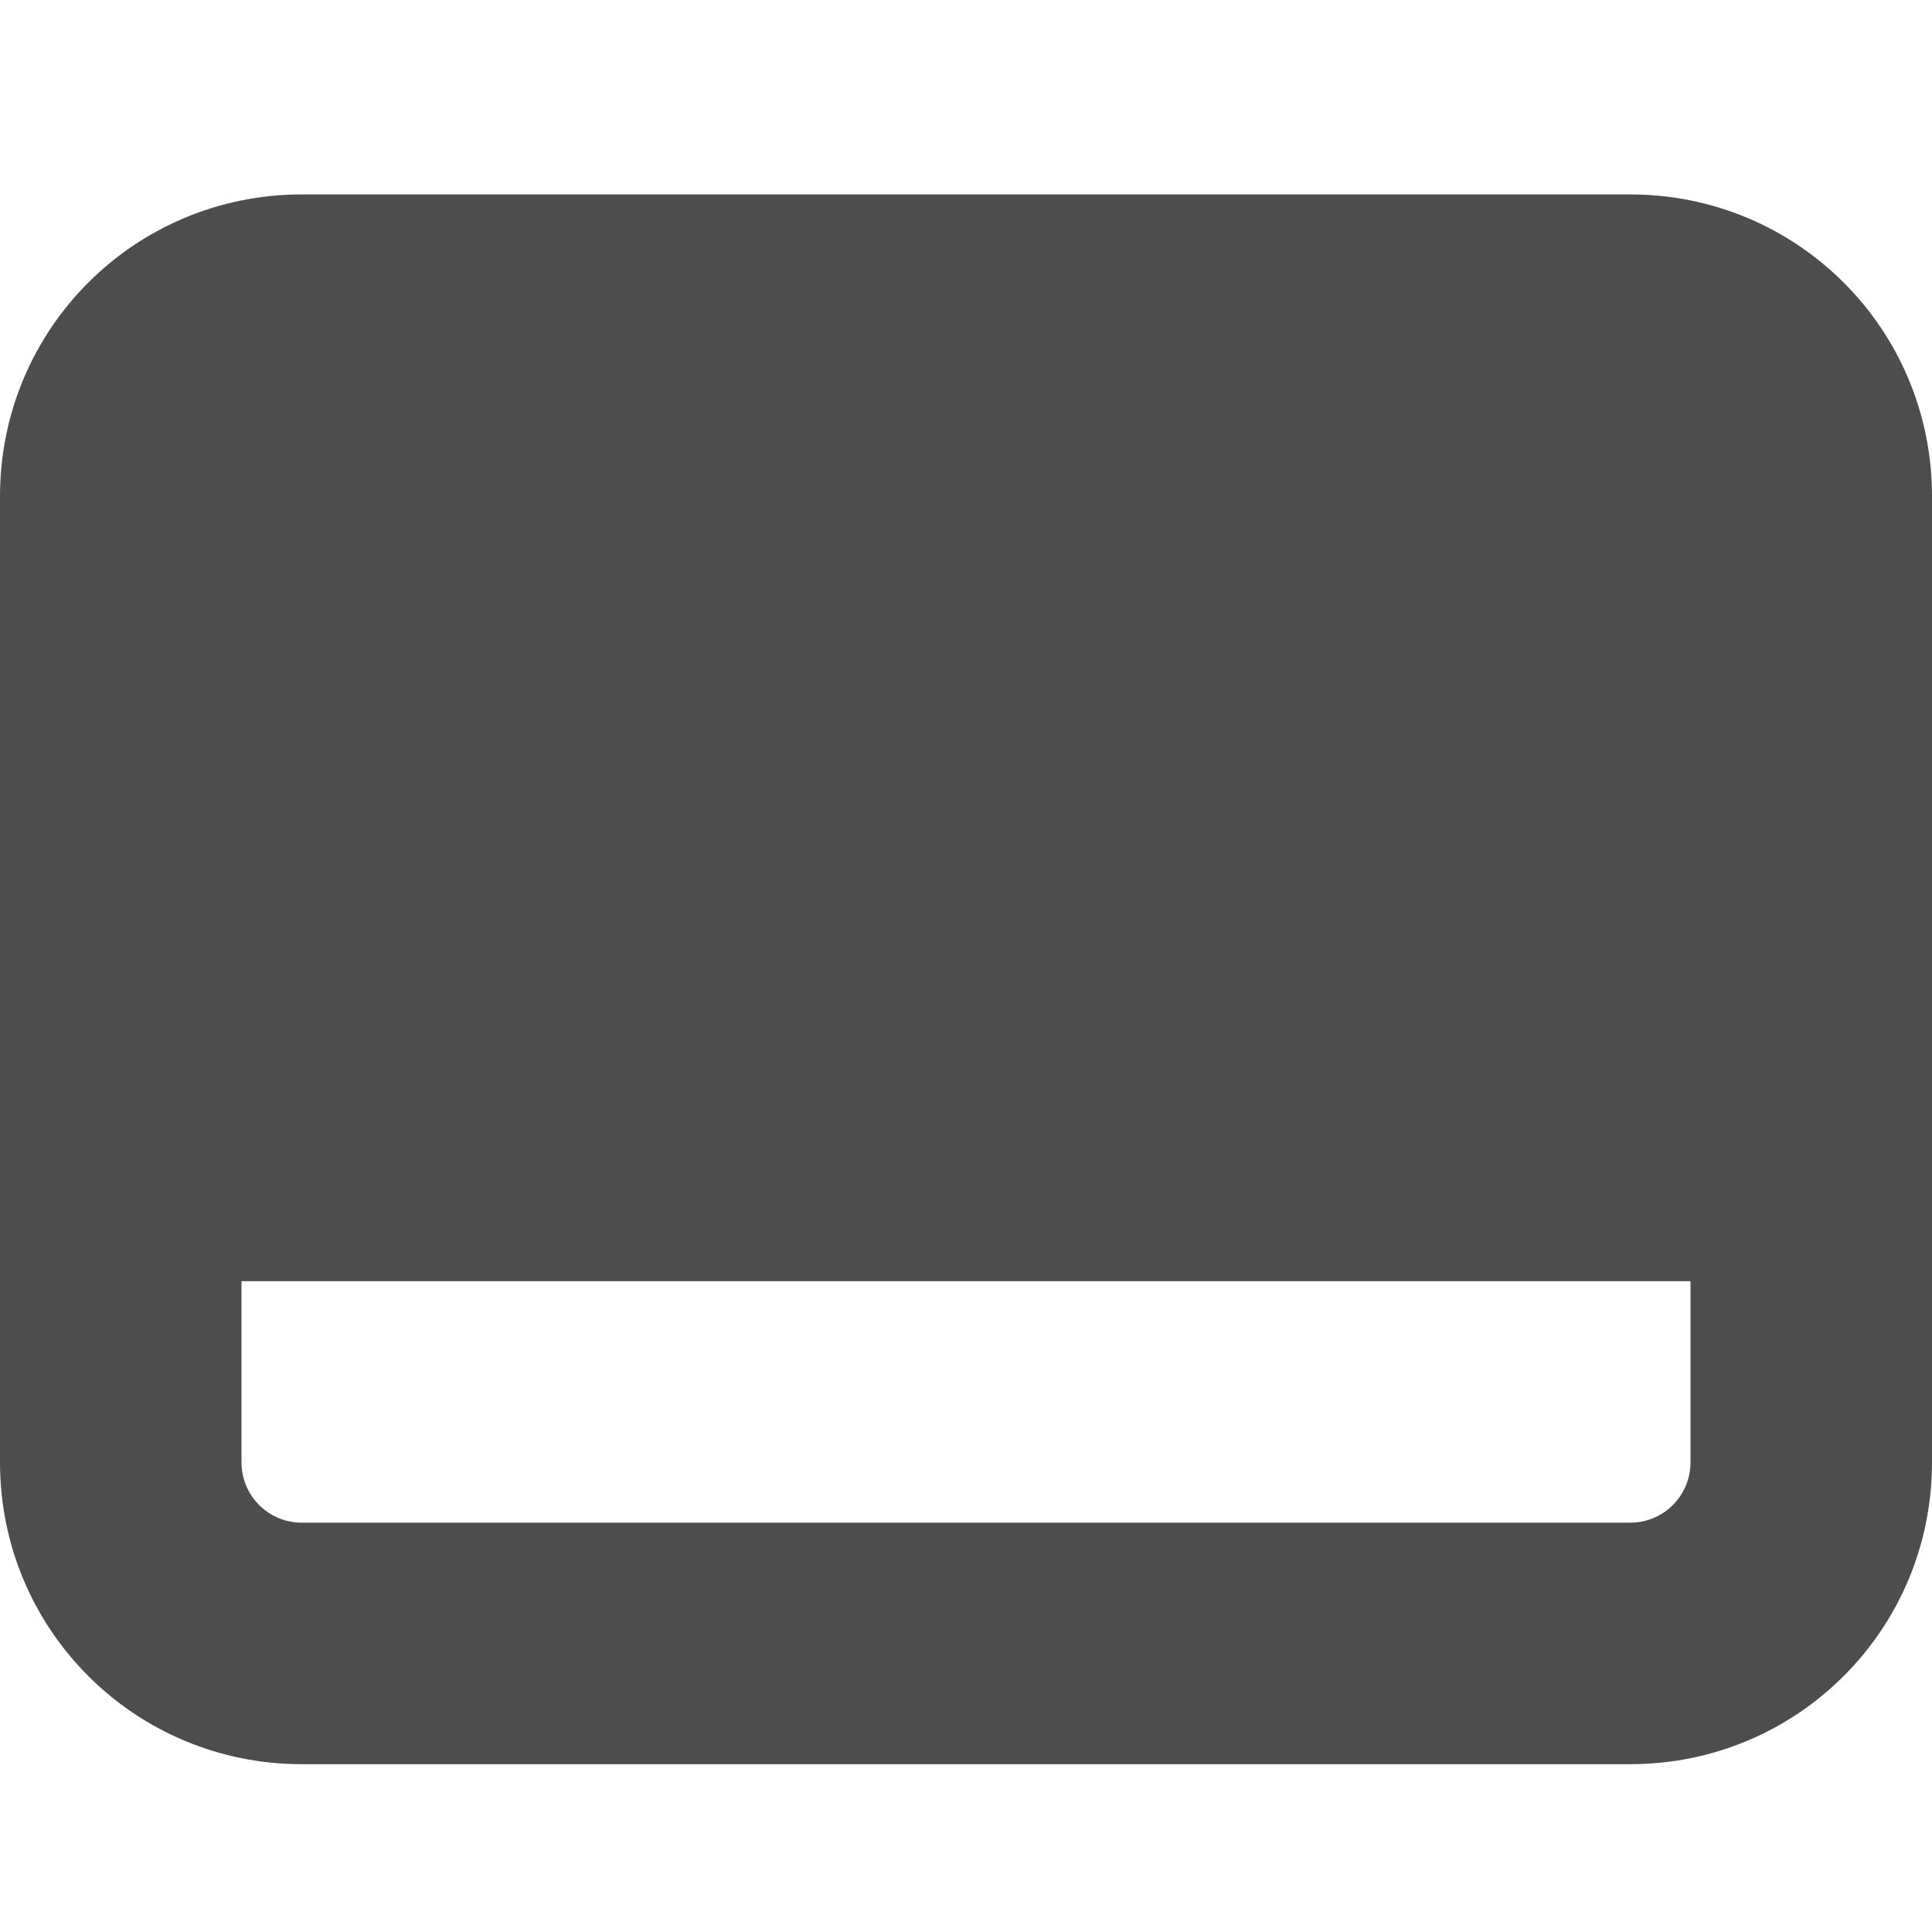
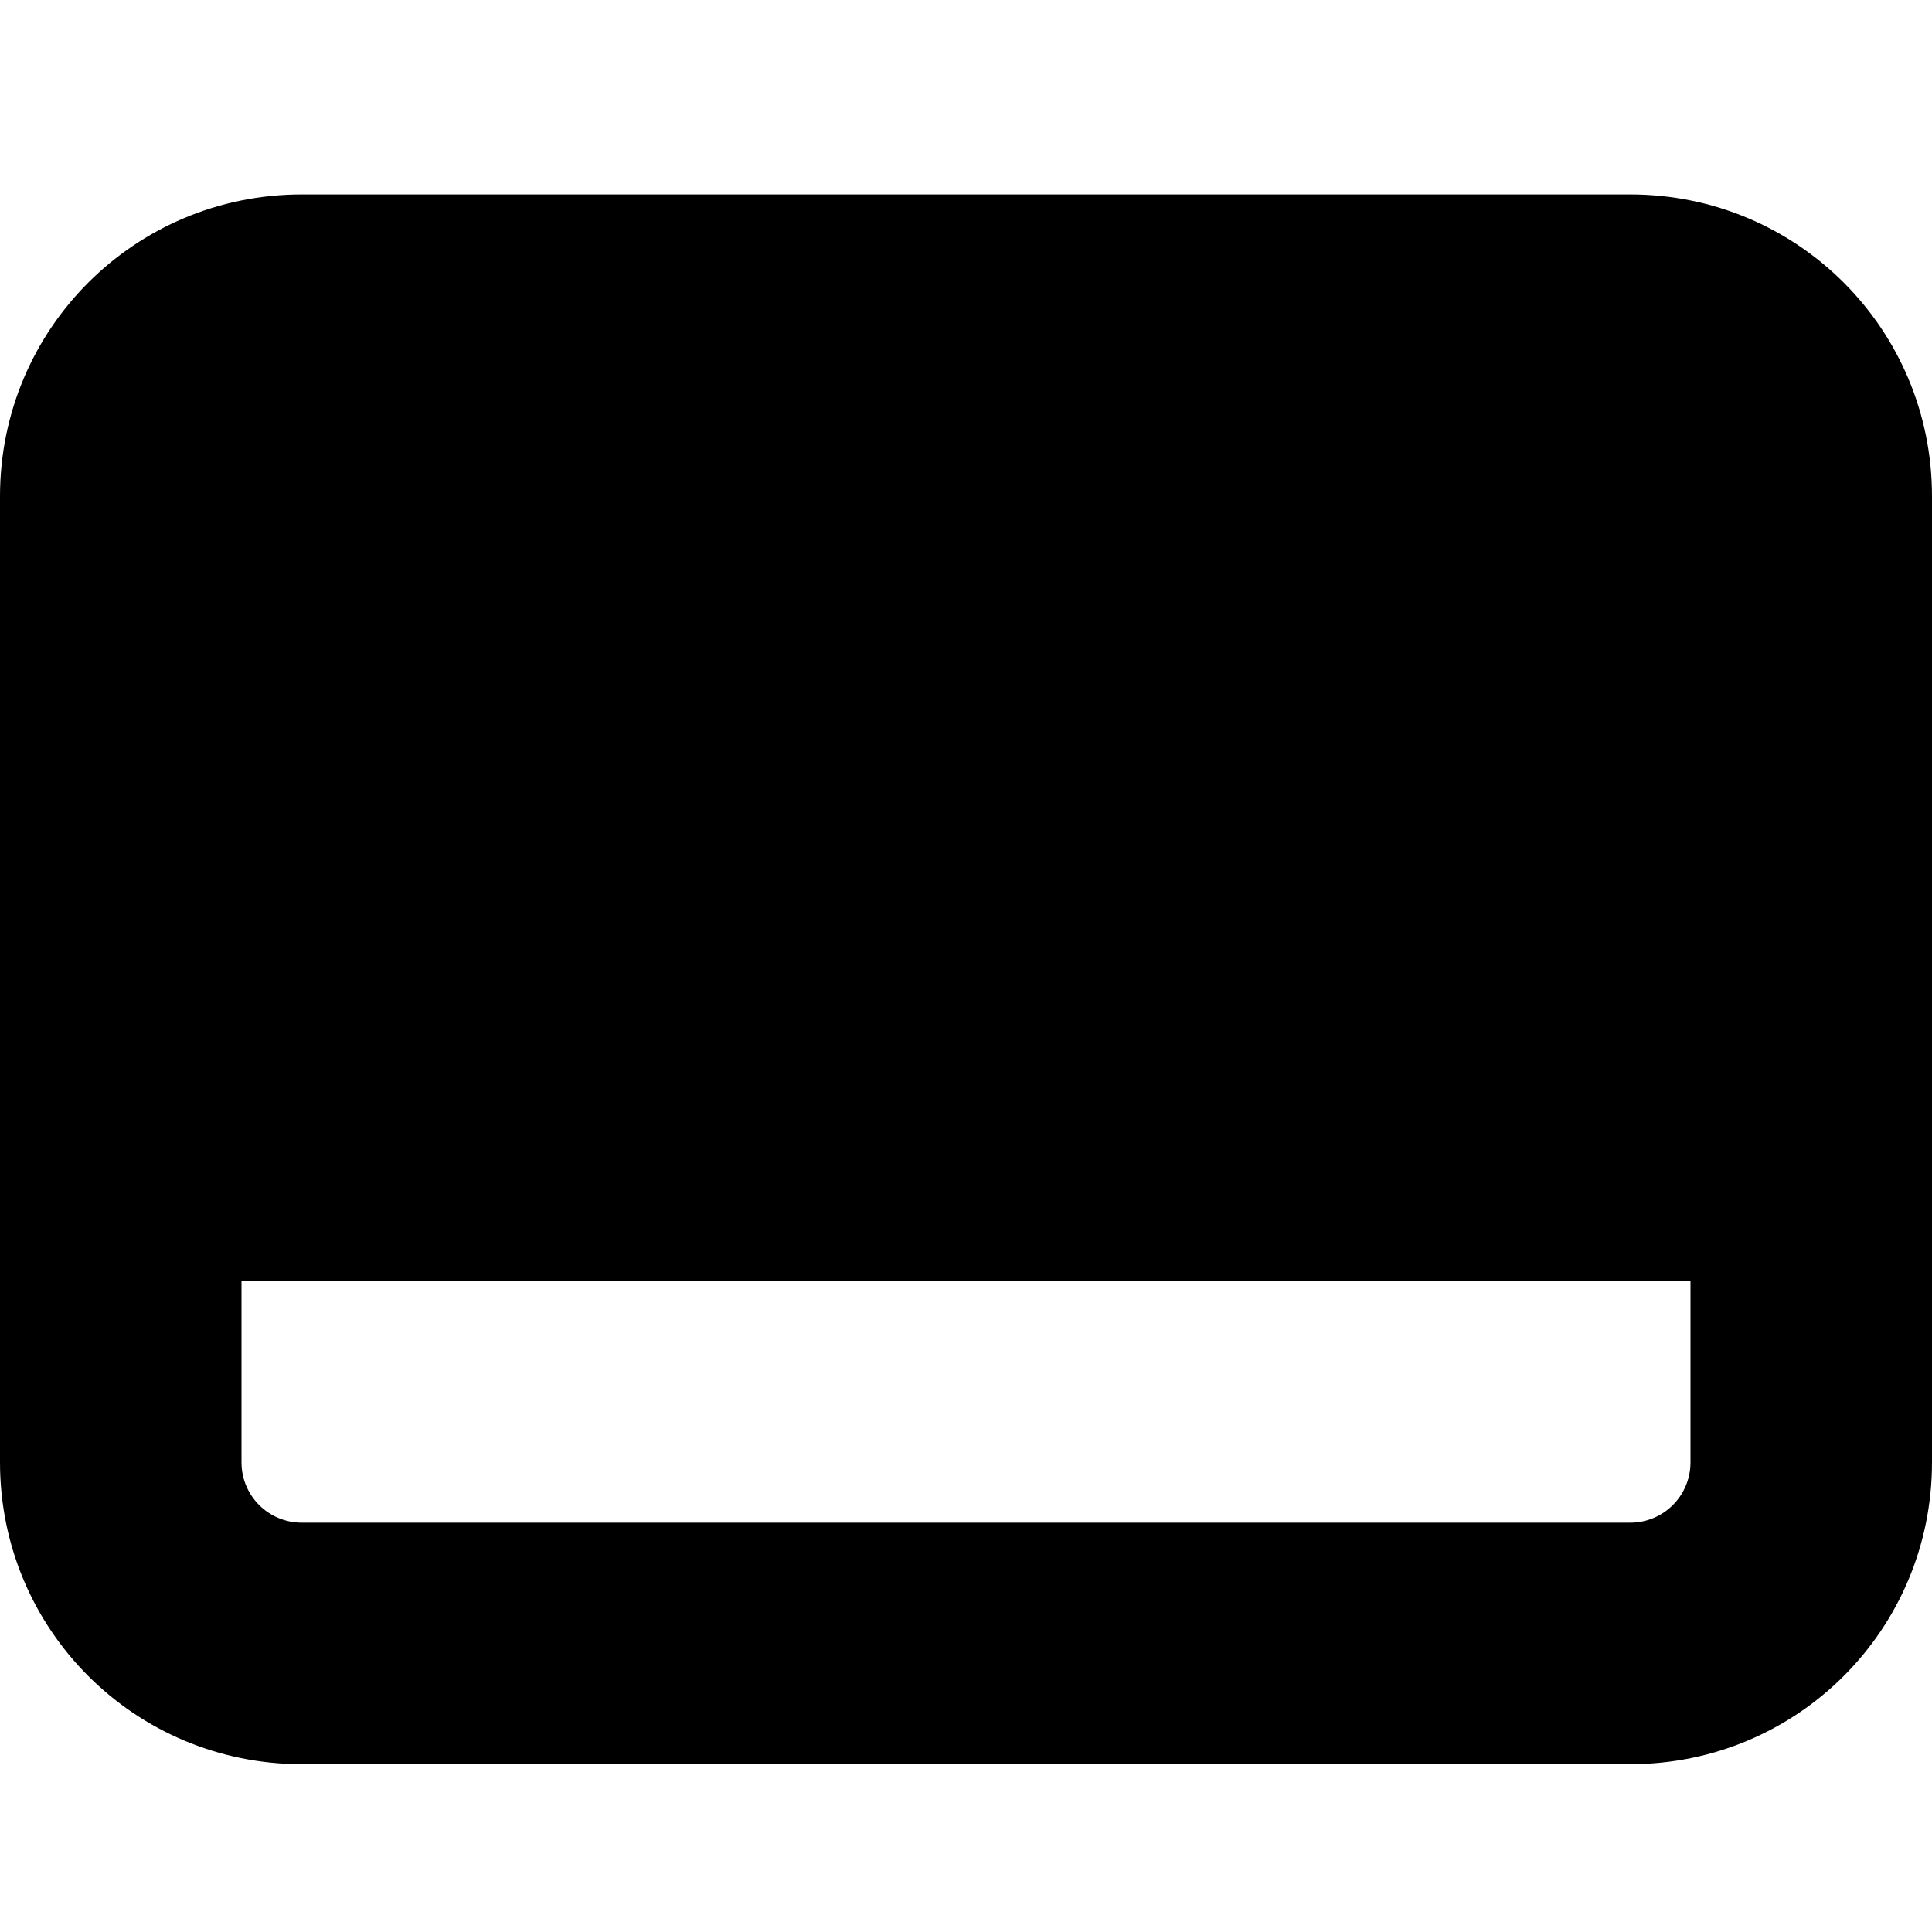
<svg xmlns="http://www.w3.org/2000/svg" id="svg7384" height="16" width="16" version="1.1">
  <defs id="defs9" />
-   <g id="layer10" transform="translate(-221,-466.3898)" style="fill:#4d4d4d">
-     <path id="rect8463" style="fill:#4d4d4d" d="m 223.5,468 c -1.385,0 -2.5,1.115 -2.5,2.5 l 0,8 c 0,1.385 1.115,2.5 2.5,2.5 l 11,0 c 1.385,0 2.5,-1.115 2.5,-2.5 l 0,-8 c 0,-1.385 -1.115,-2.5 -2.5,-2.5 z m 0,9 11,0 0.5,0 0,1.5 c 0,0.277 -0.223,0.5 -0.5,0.5 l -11,0 c -0.277,0 -0.5,-0.223 -0.5,-0.5 l 0,-1.5 z" />
+   <g id="layer10" transform="translate(-221,-466.3898)" style="fill:#000000">
+     <path id="rect8463" style="fill:#000000" d="m 223.5,468 c -1.385,0 -2.5,1.115 -2.5,2.5 l 0,8 c 0,1.385 1.115,2.5 2.5,2.5 l 11,0 c 1.385,0 2.5,-1.115 2.5,-2.5 l 0,-8 c 0,-1.385 -1.115,-2.5 -2.5,-2.5 z m 0,9 11,0 0.5,0 0,1.5 c 0,0.277 -0.223,0.5 -0.5,0.5 l -11,0 c -0.277,0 -0.5,-0.223 -0.5,-0.5 l 0,-1.5 z" />
  </g>
</svg>
